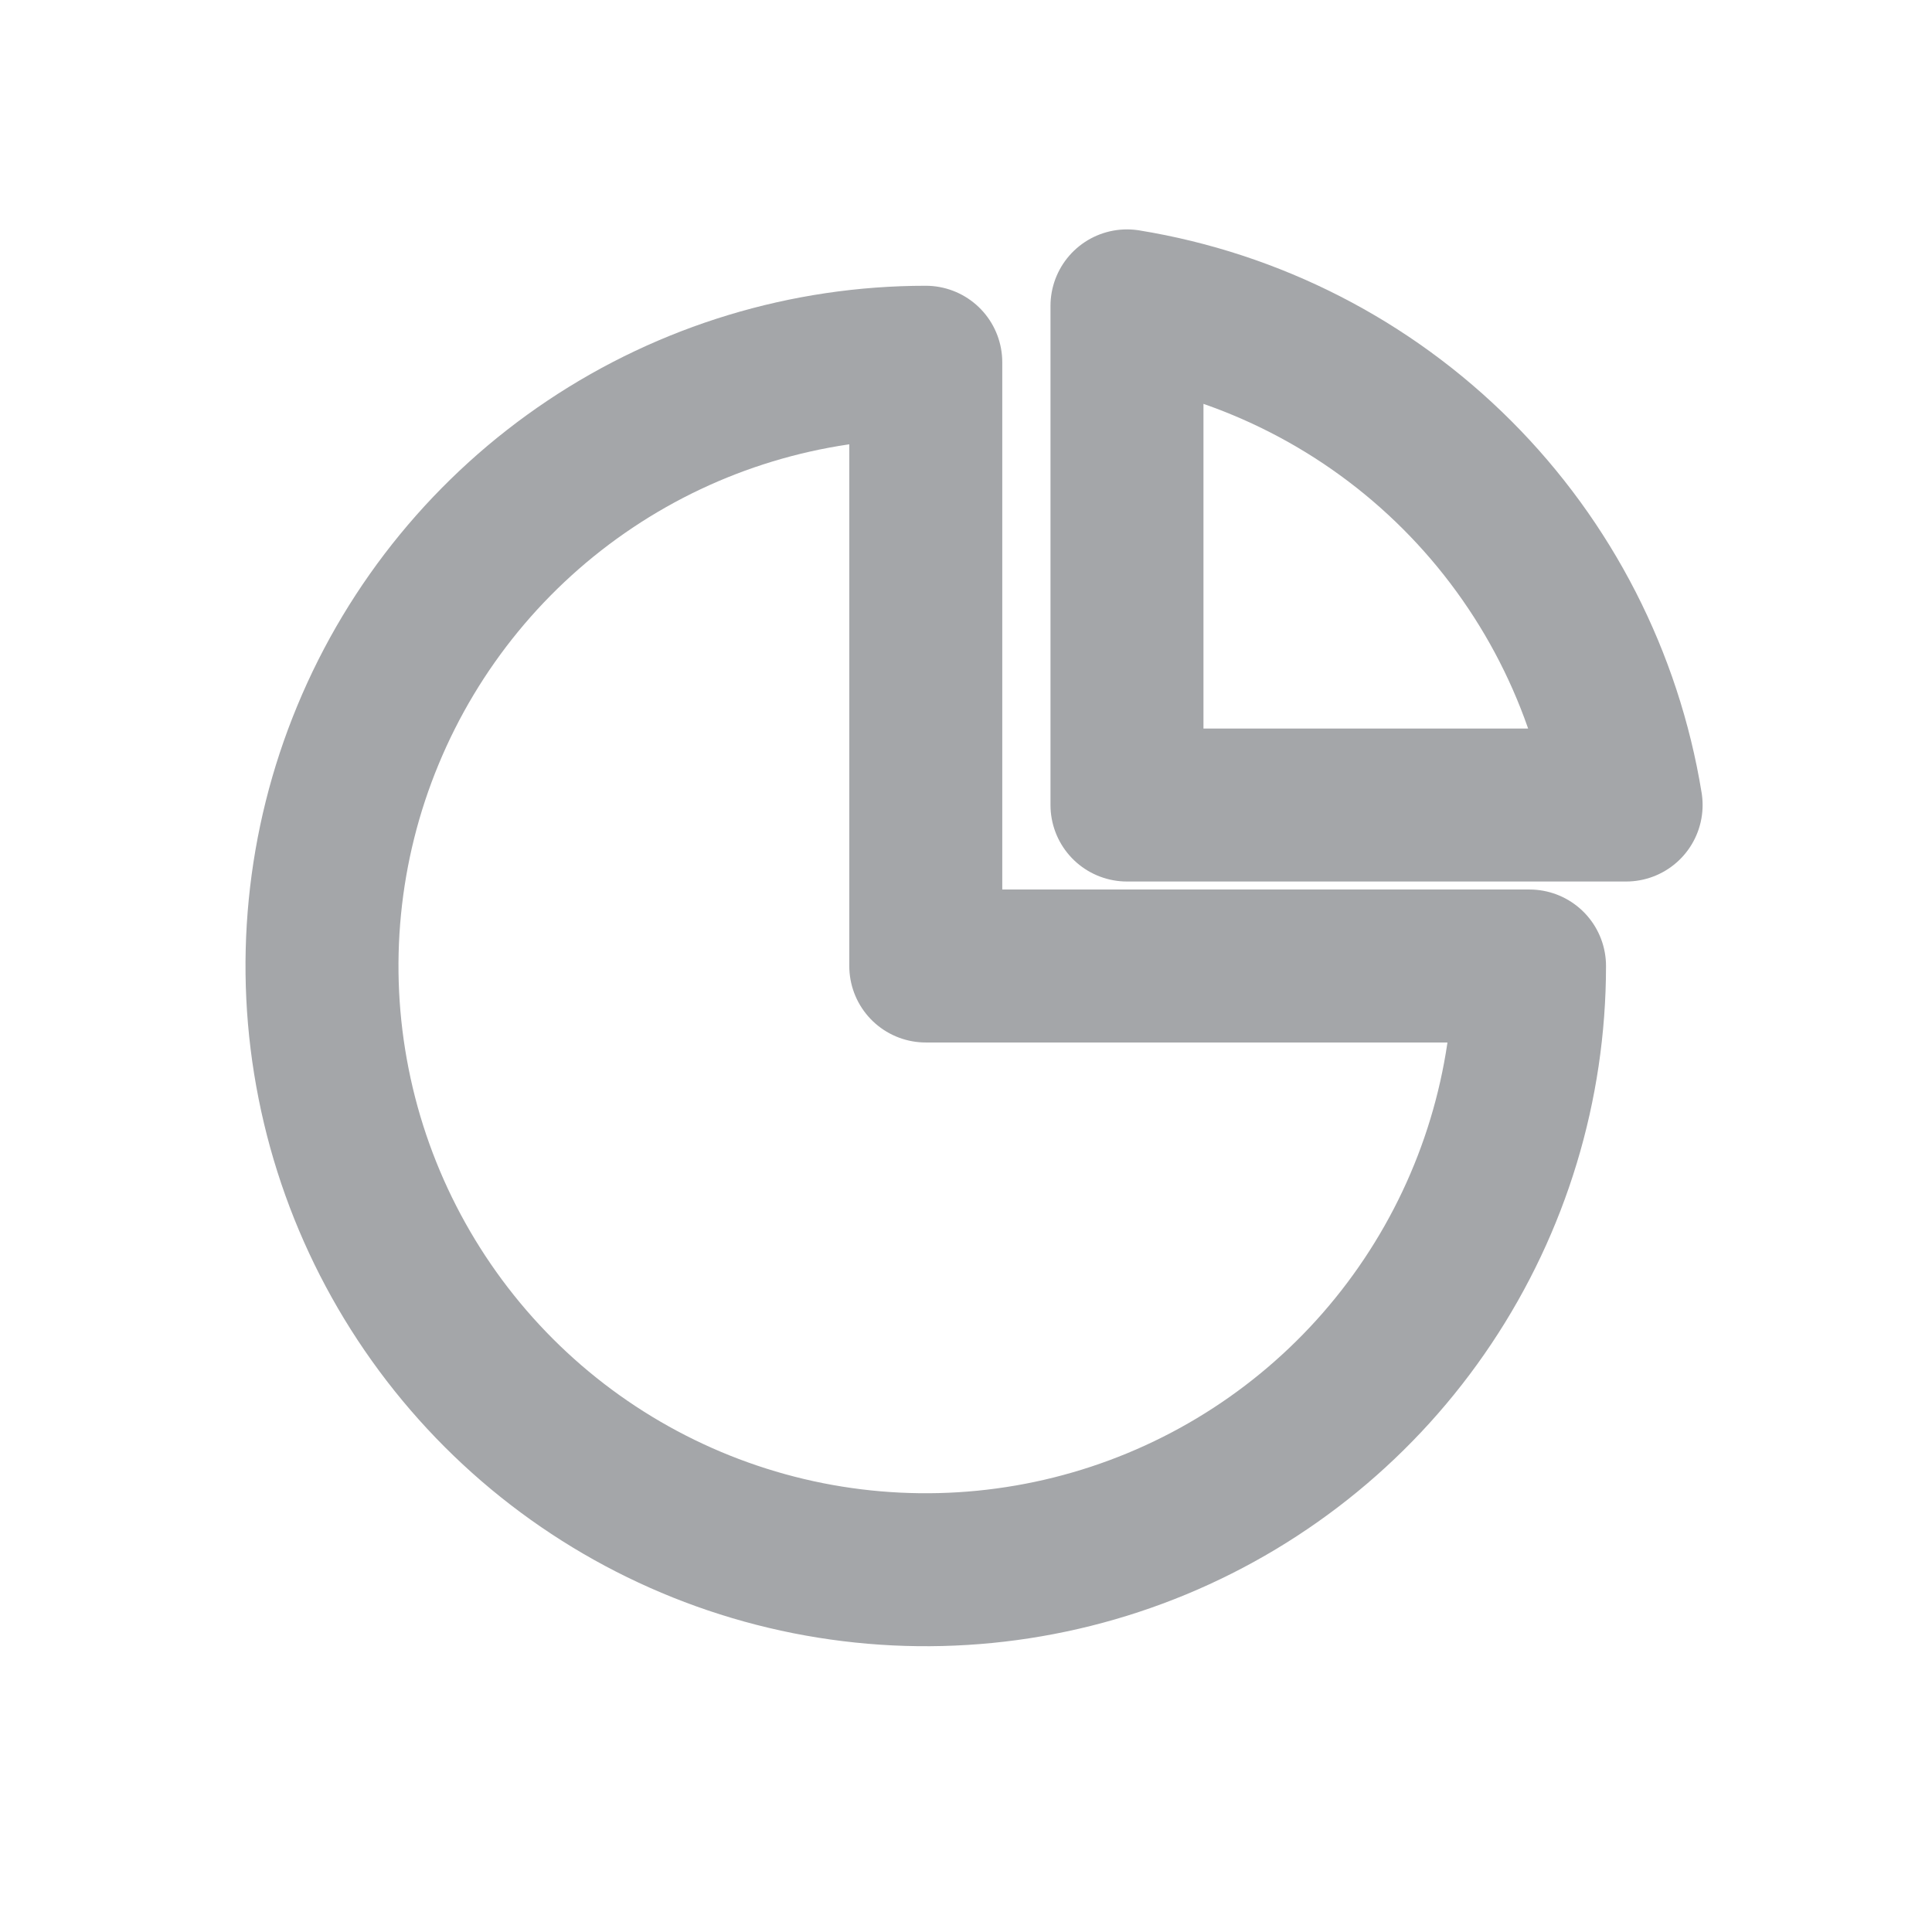
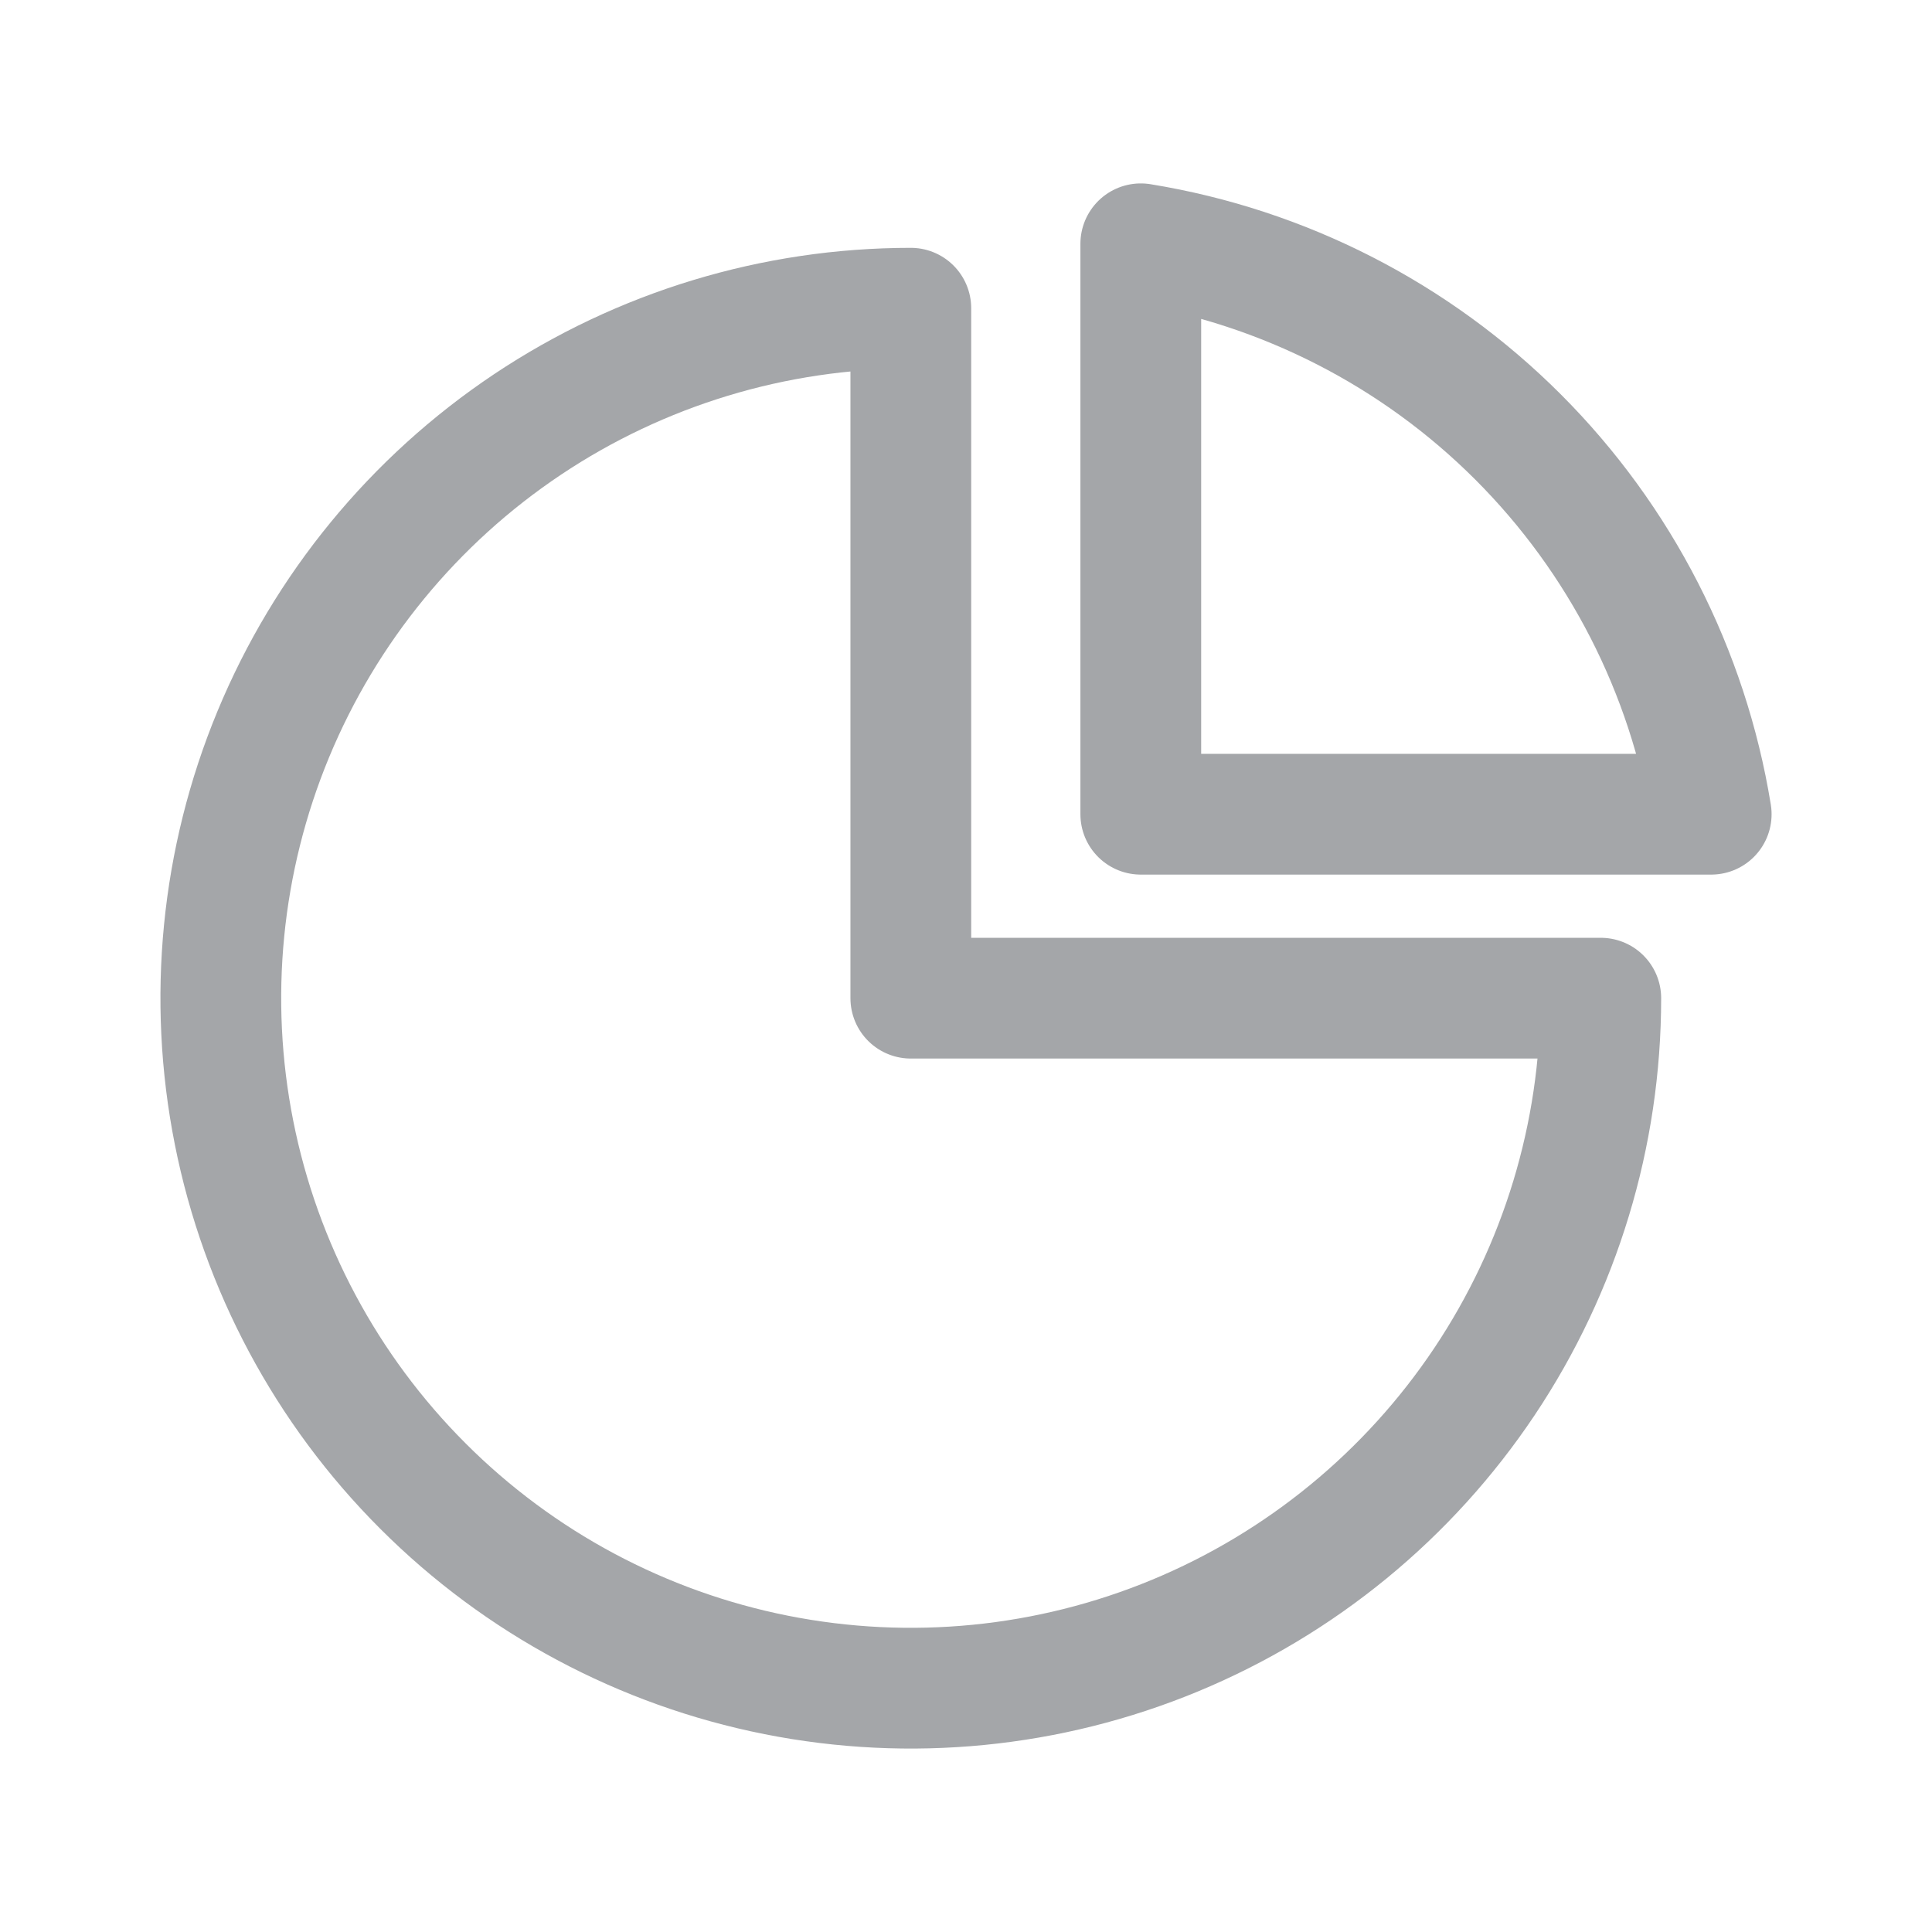
- <svg xmlns="http://www.w3.org/2000/svg" preserveAspectRatio="none" overflow="visible" style="display: block;" width="28" height="28" viewBox="0 0 28 28" fill="none">
+ <svg xmlns="http://www.w3.org/2000/svg" width="32" height="32" viewBox="0 0 32 32" fill="none">
  <g id="Icon / Stats">
-     <path id="Vector" d="M13.417 5.25C11.686 5.25 9.994 5.763 8.555 6.725C7.117 7.686 5.995 9.053 5.333 10.652C4.67 12.25 4.497 14.01 4.835 15.707C5.172 17.404 6.006 18.963 7.229 20.187C8.453 21.411 10.012 22.244 11.71 22.582C13.407 22.919 15.166 22.746 16.765 22.084C18.364 21.422 19.731 20.3 20.692 18.861C21.654 17.422 22.167 15.731 22.167 14H13.417V5.25Z" stroke="#A4A6A9" stroke-width="2.217" stroke-linecap="round" stroke-linejoin="round" />
-     <path id="Vector_2" d="M16.333 4.433C18.145 4.728 19.819 5.585 21.117 6.883C22.415 8.181 23.272 9.855 23.567 11.667H16.333V4.433Z" stroke="#A4A6A9" stroke-width="2.217" stroke-linecap="round" stroke-linejoin="round" />
+     <path id="Vector" d="M15.086 5.105C12.825 5.105 10.616 5.775 8.736 7.031C6.857 8.287 5.392 10.072 4.527 12.16C3.662 14.248 3.436 16.546 3.877 18.763C4.318 20.98 5.406 23.016 7.005 24.614C8.603 26.213 10.639 27.301 12.856 27.742C15.073 28.183 17.371 27.957 19.459 27.092C21.547 26.227 23.332 24.762 24.588 22.883C25.844 21.003 26.514 18.794 26.514 16.533H15.086V5.105Z" stroke="#A4A6A9" stroke-width="2" stroke-linecap="round" stroke-linejoin="round" />
+     <path id="Vector_2" d="M18.895 4.038C21.262 4.423 23.448 5.542 25.143 7.237C26.839 8.933 27.958 11.119 28.343 13.486H18.895V4.038Z" stroke="#A4A6A9" stroke-width="2" stroke-linecap="round" stroke-linejoin="round" />
  </g>
</svg>
